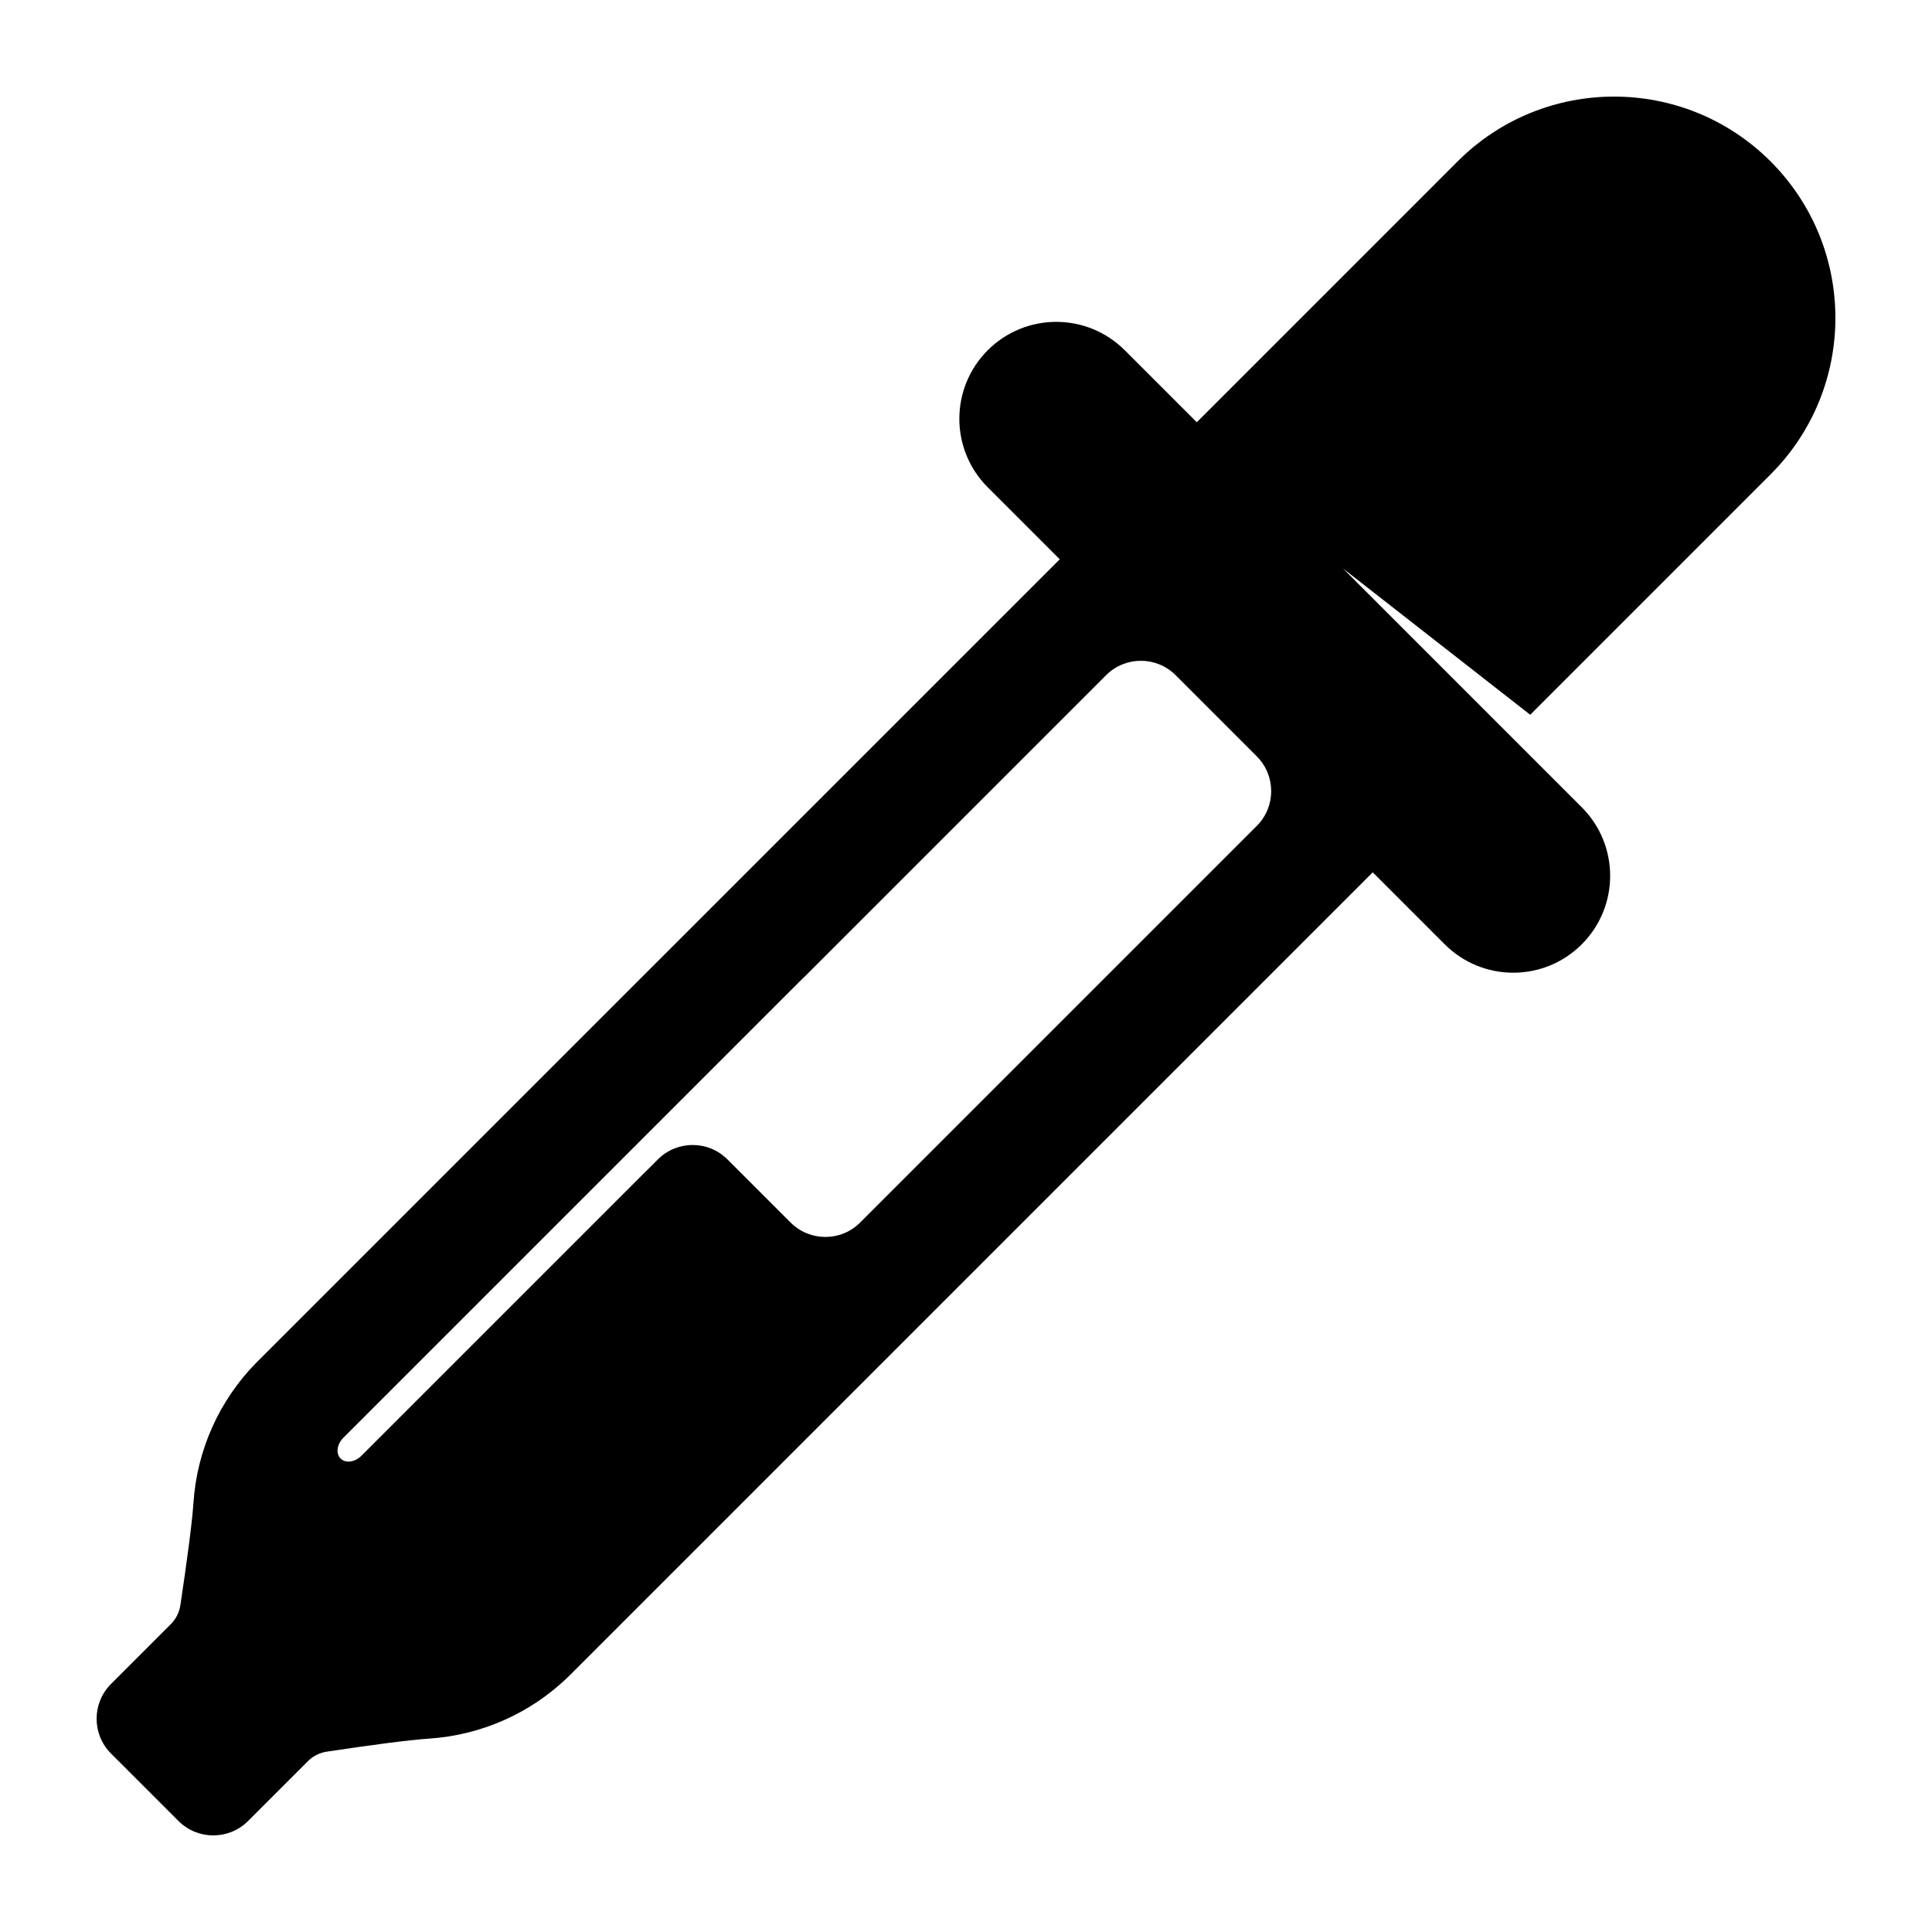
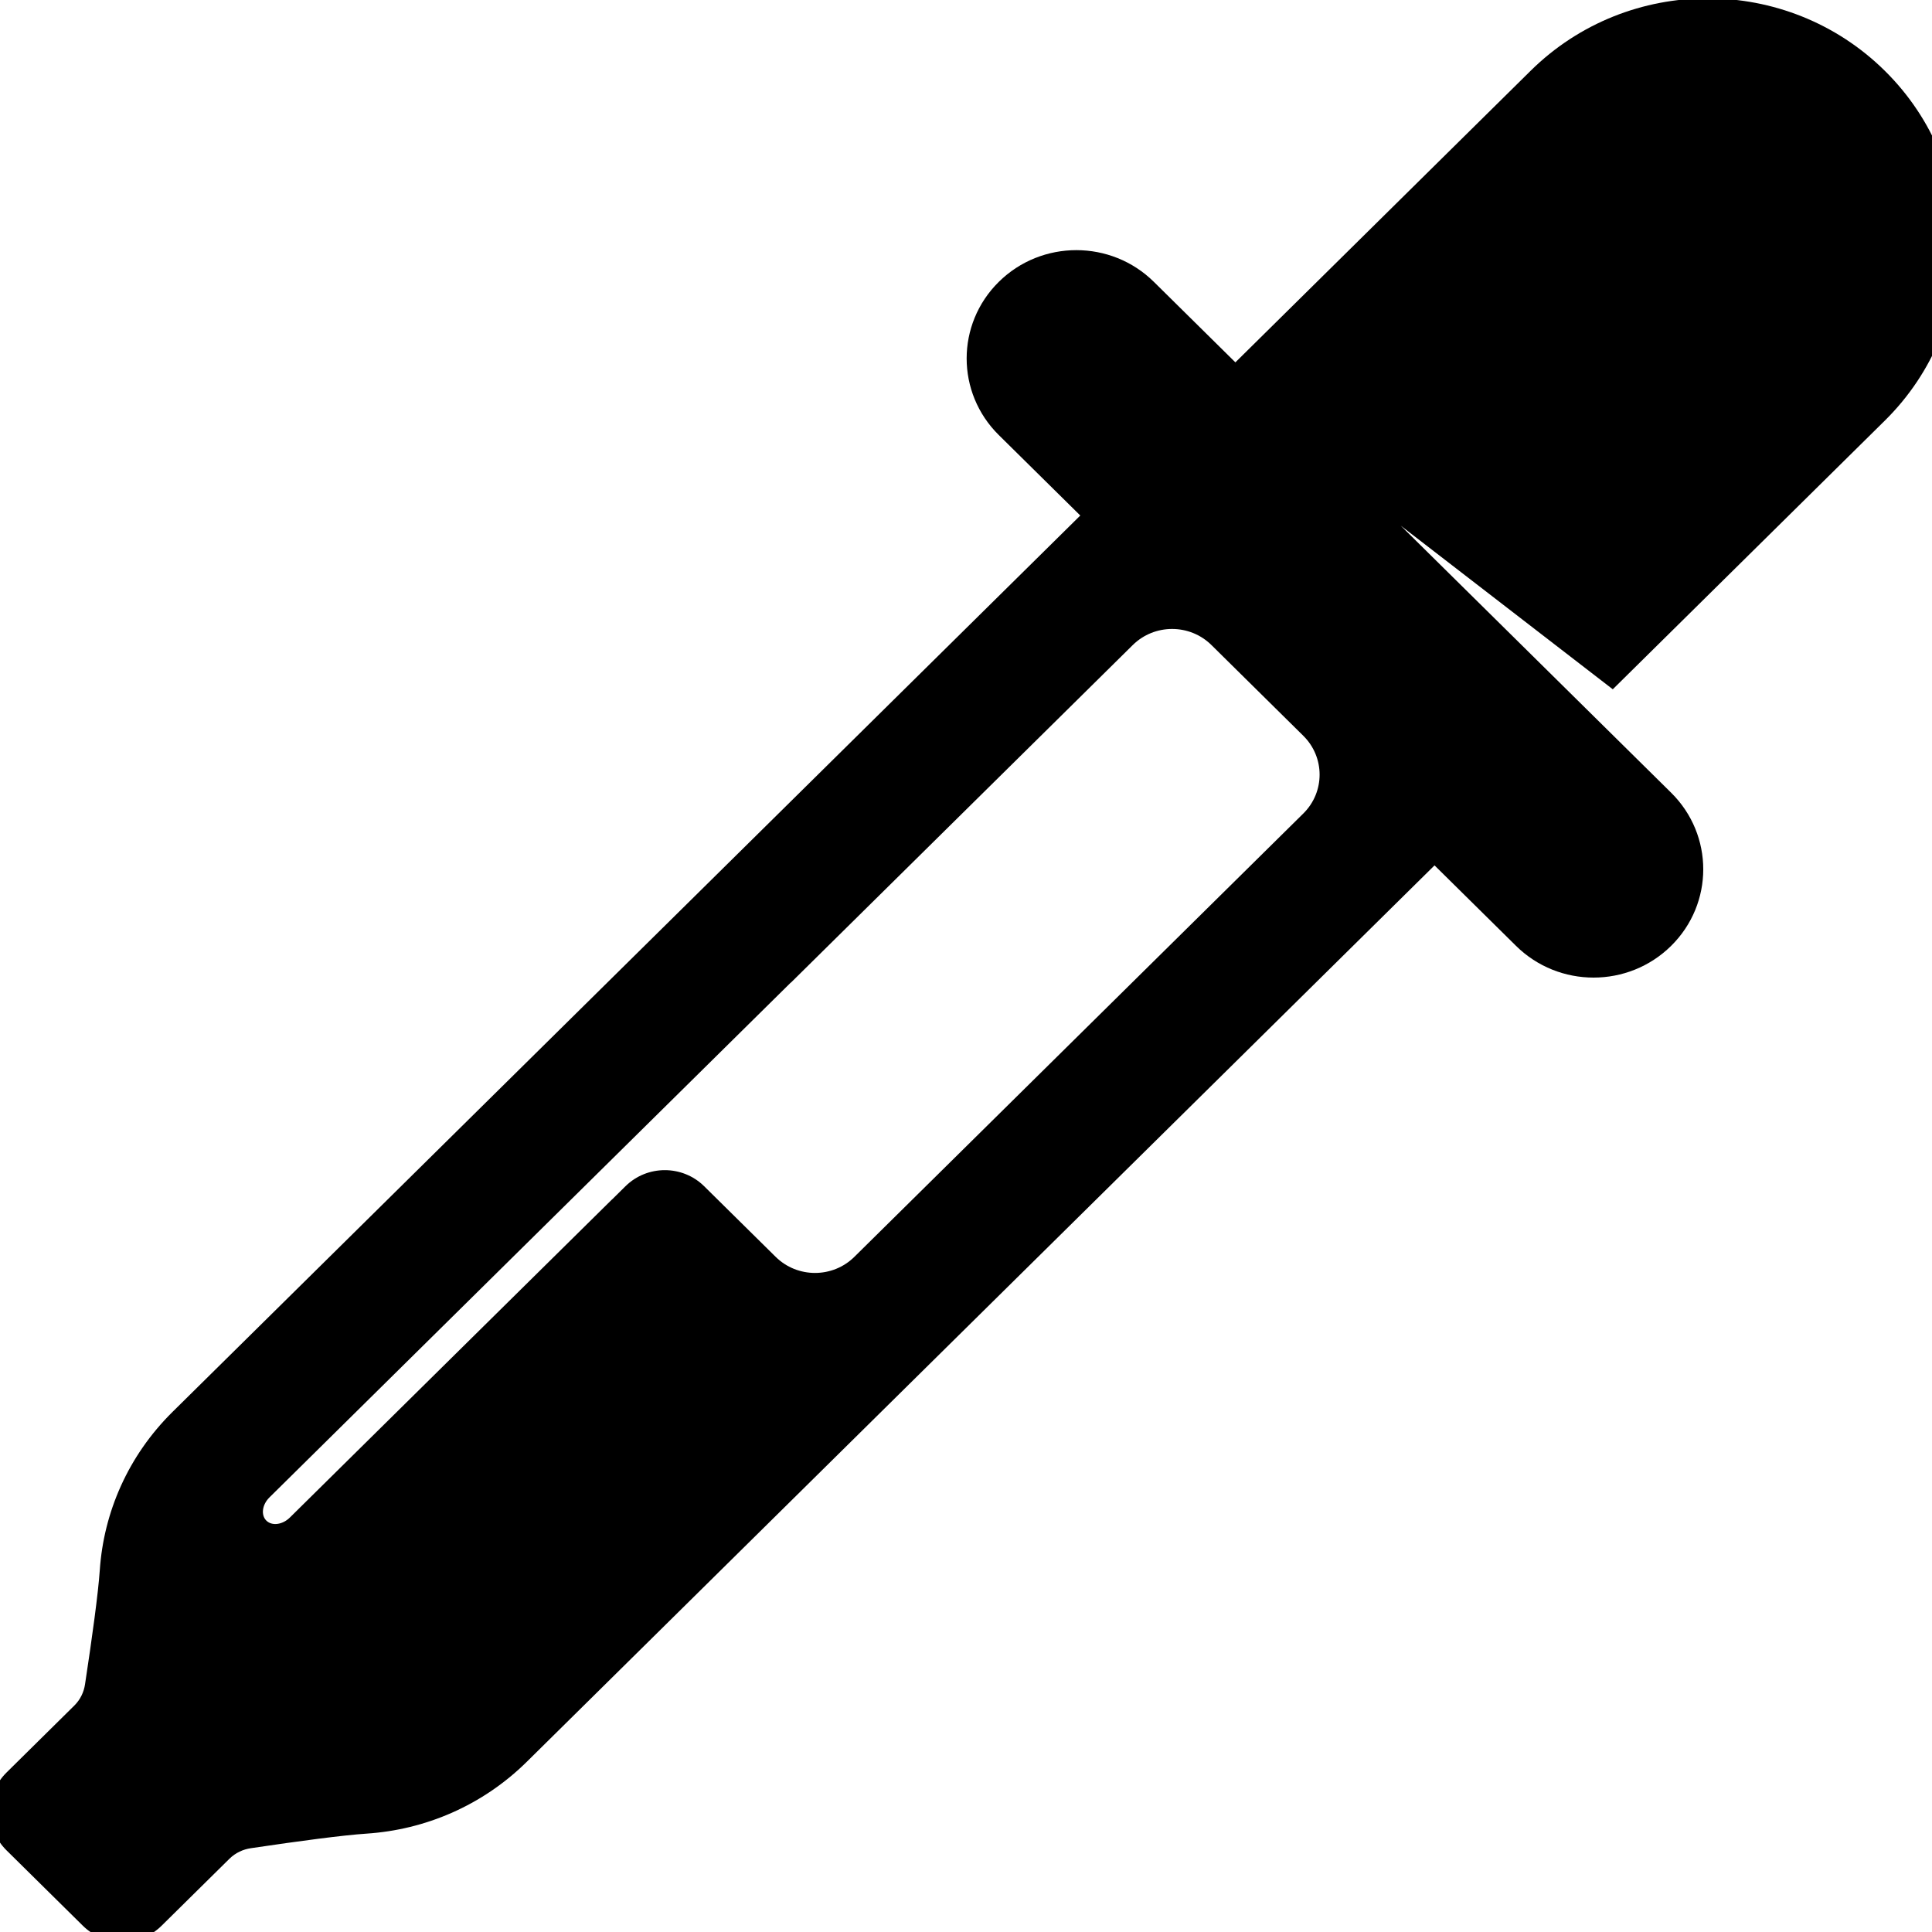
<svg xmlns="http://www.w3.org/2000/svg" id="Layer_1" enable-background="new 0 0 100 100" xml:space="preserve" viewBox="0 0 100 100" version="1.1" y="0px" x="0px">
  <defs id="defs13" />
-   <g id="g3">
+   <g id="g3" transform="matrix(1.131827,0,0,1.117701,-6.167678,-5.673193)">
    <g id="g5">
-       <path d="m91.645 8.355c-4.474-4.474-11.727-4.474-16.2 0l-13.5 13.501-3.727-3.727c-1.959-1.959-5.134-1.959-7.093 0s-1.959 5.134 0 7.093l3.727 3.727-41.51 41.508c-2.039 2.039-3.149 4.656-3.329 7.324-0.073 1.087-0.347 3.105-0.675 5.292-0.053 0.359-0.212 0.706-0.487 0.983l-3.105 3.106c-0.994 0.994-0.994 2.606 0 3.6l3.493 3.493c0.994 0.994 2.606 0.994 3.6 0l3.106-3.105c0.277-0.275 0.622-0.433 0.981-0.486 2.187-0.329 4.205-0.602 5.293-0.675 2.668-0.18 5.285-1.29 7.325-3.33l41.508-41.508 3.727 3.727c1.959 1.959 5.134 1.959 7.093 0s1.959-5.134 0-7.093l-12.365-12.366 9.697 7.577 12.44-12.441c4.475-4.473 4.474-11.726 0.001-16.2zm-26.594 34.394l-20.53 20.53c-0.994 0.994-2.606 0.994-3.6 0l-3.27-3.27c-0.994-0.993-2.605-0.993-3.599 0.001l-0.616 0.616-0.002-0.002-14.728 14.727c-0.337 0.337-0.819 0.401-1.076 0.143s-0.194-0.74 0.143-1.076l23.841-23.841 0.004 0.004 15.633-15.633c0.994-0.994 2.606-0.994 3.6 0l4.2 4.201c0.994 0.994 0.994 2.606 0 3.6z" id="path7" />
+       <path d="m 91.645,8.355 c -4.474,-4.474 -11.727,-4.474 -16.2,0 l -13.5,13.501 -3.727,-3.727 c -1.959,-1.959 -5.134,-1.959 -7.093,0 -1.959,1.959 -1.959,5.134 0,7.093 l 3.727,3.727 -41.51,41.508 c -2.039,2.039 -3.149,4.656 -3.329,7.324 -0.073,1.087 -0.347,3.105 -0.675,5.292 -0.053,0.359 -0.212,0.706 -0.487,0.983 l -3.105,3.106 c -0.994,0.994 -0.994,2.606 0,3.6 l 3.493,3.493 c 0.994,0.994 2.606,0.994 3.6,0 l 3.106,-3.105 c 0.277,-0.275 0.622,-0.433 0.981,-0.486 2.187,-0.329 4.205,-0.602 5.293,-0.675 2.668,-0.18 5.285,-1.29 7.325,-3.33 l 41.508,-41.508 3.727,3.727 c 1.959,1.959 5.134,1.959 7.093,0 1.959,-1.959 1.959,-5.134 0,-7.093 l -12.365,-12.366 9.697,7.577 12.44,-12.441 c 4.475,-4.473 4.474,-11.726 10e-4,-16.2 z m -26.594,34.394 -20.53,20.53 c -0.994,0.994 -2.606,0.994 -3.6,0 l -3.27,-3.27 c -0.994,-0.993 -2.605,-0.993 -3.599,10e-4 l -0.616,0.616 -0.002,-0.002 -14.728,14.727 c -0.337,0.337 -0.819,0.401 -1.076,0.143 -0.257,-0.258 -0.194,-0.74 0.143,-1.076 l 23.841,-23.841 0.004,0.004 15.633,-15.633 c 0.994,-0.994 2.606,-0.994 3.6,0 l 4.2,4.201 c 0.994,0.994 0.994,2.606 0,3.6 z" id="path7" />
    </g>
  </g>
</svg>
